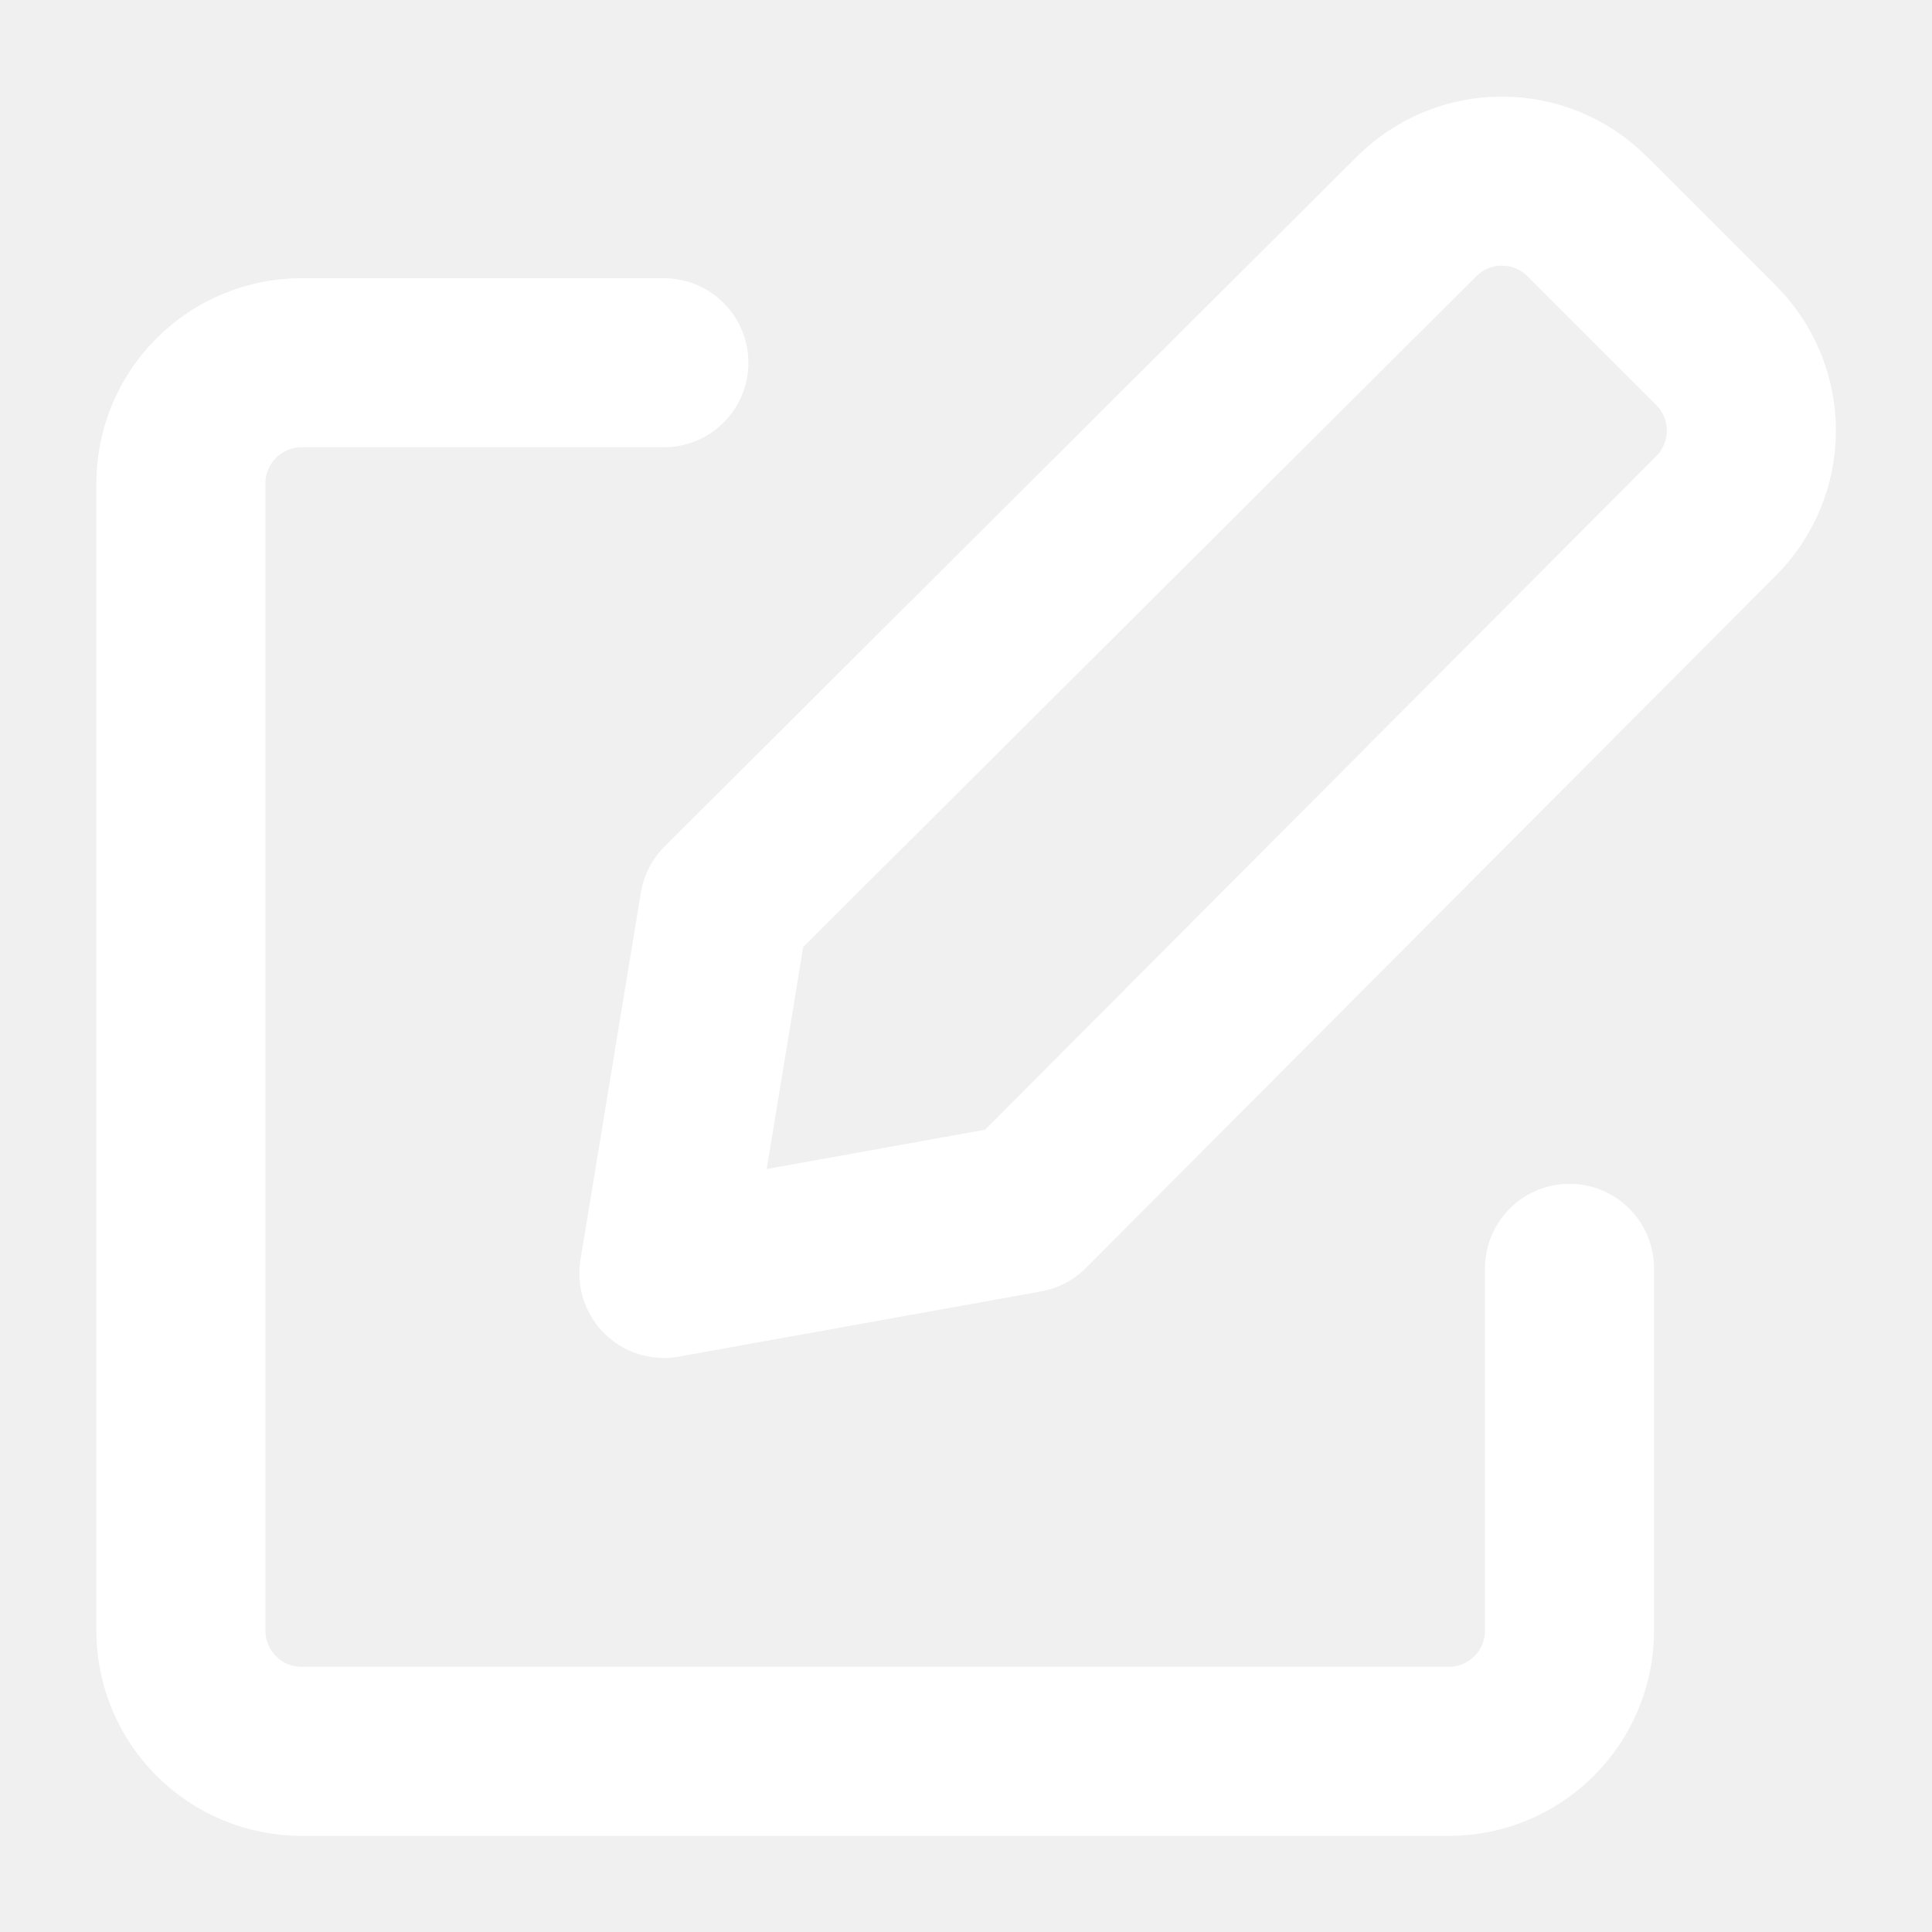
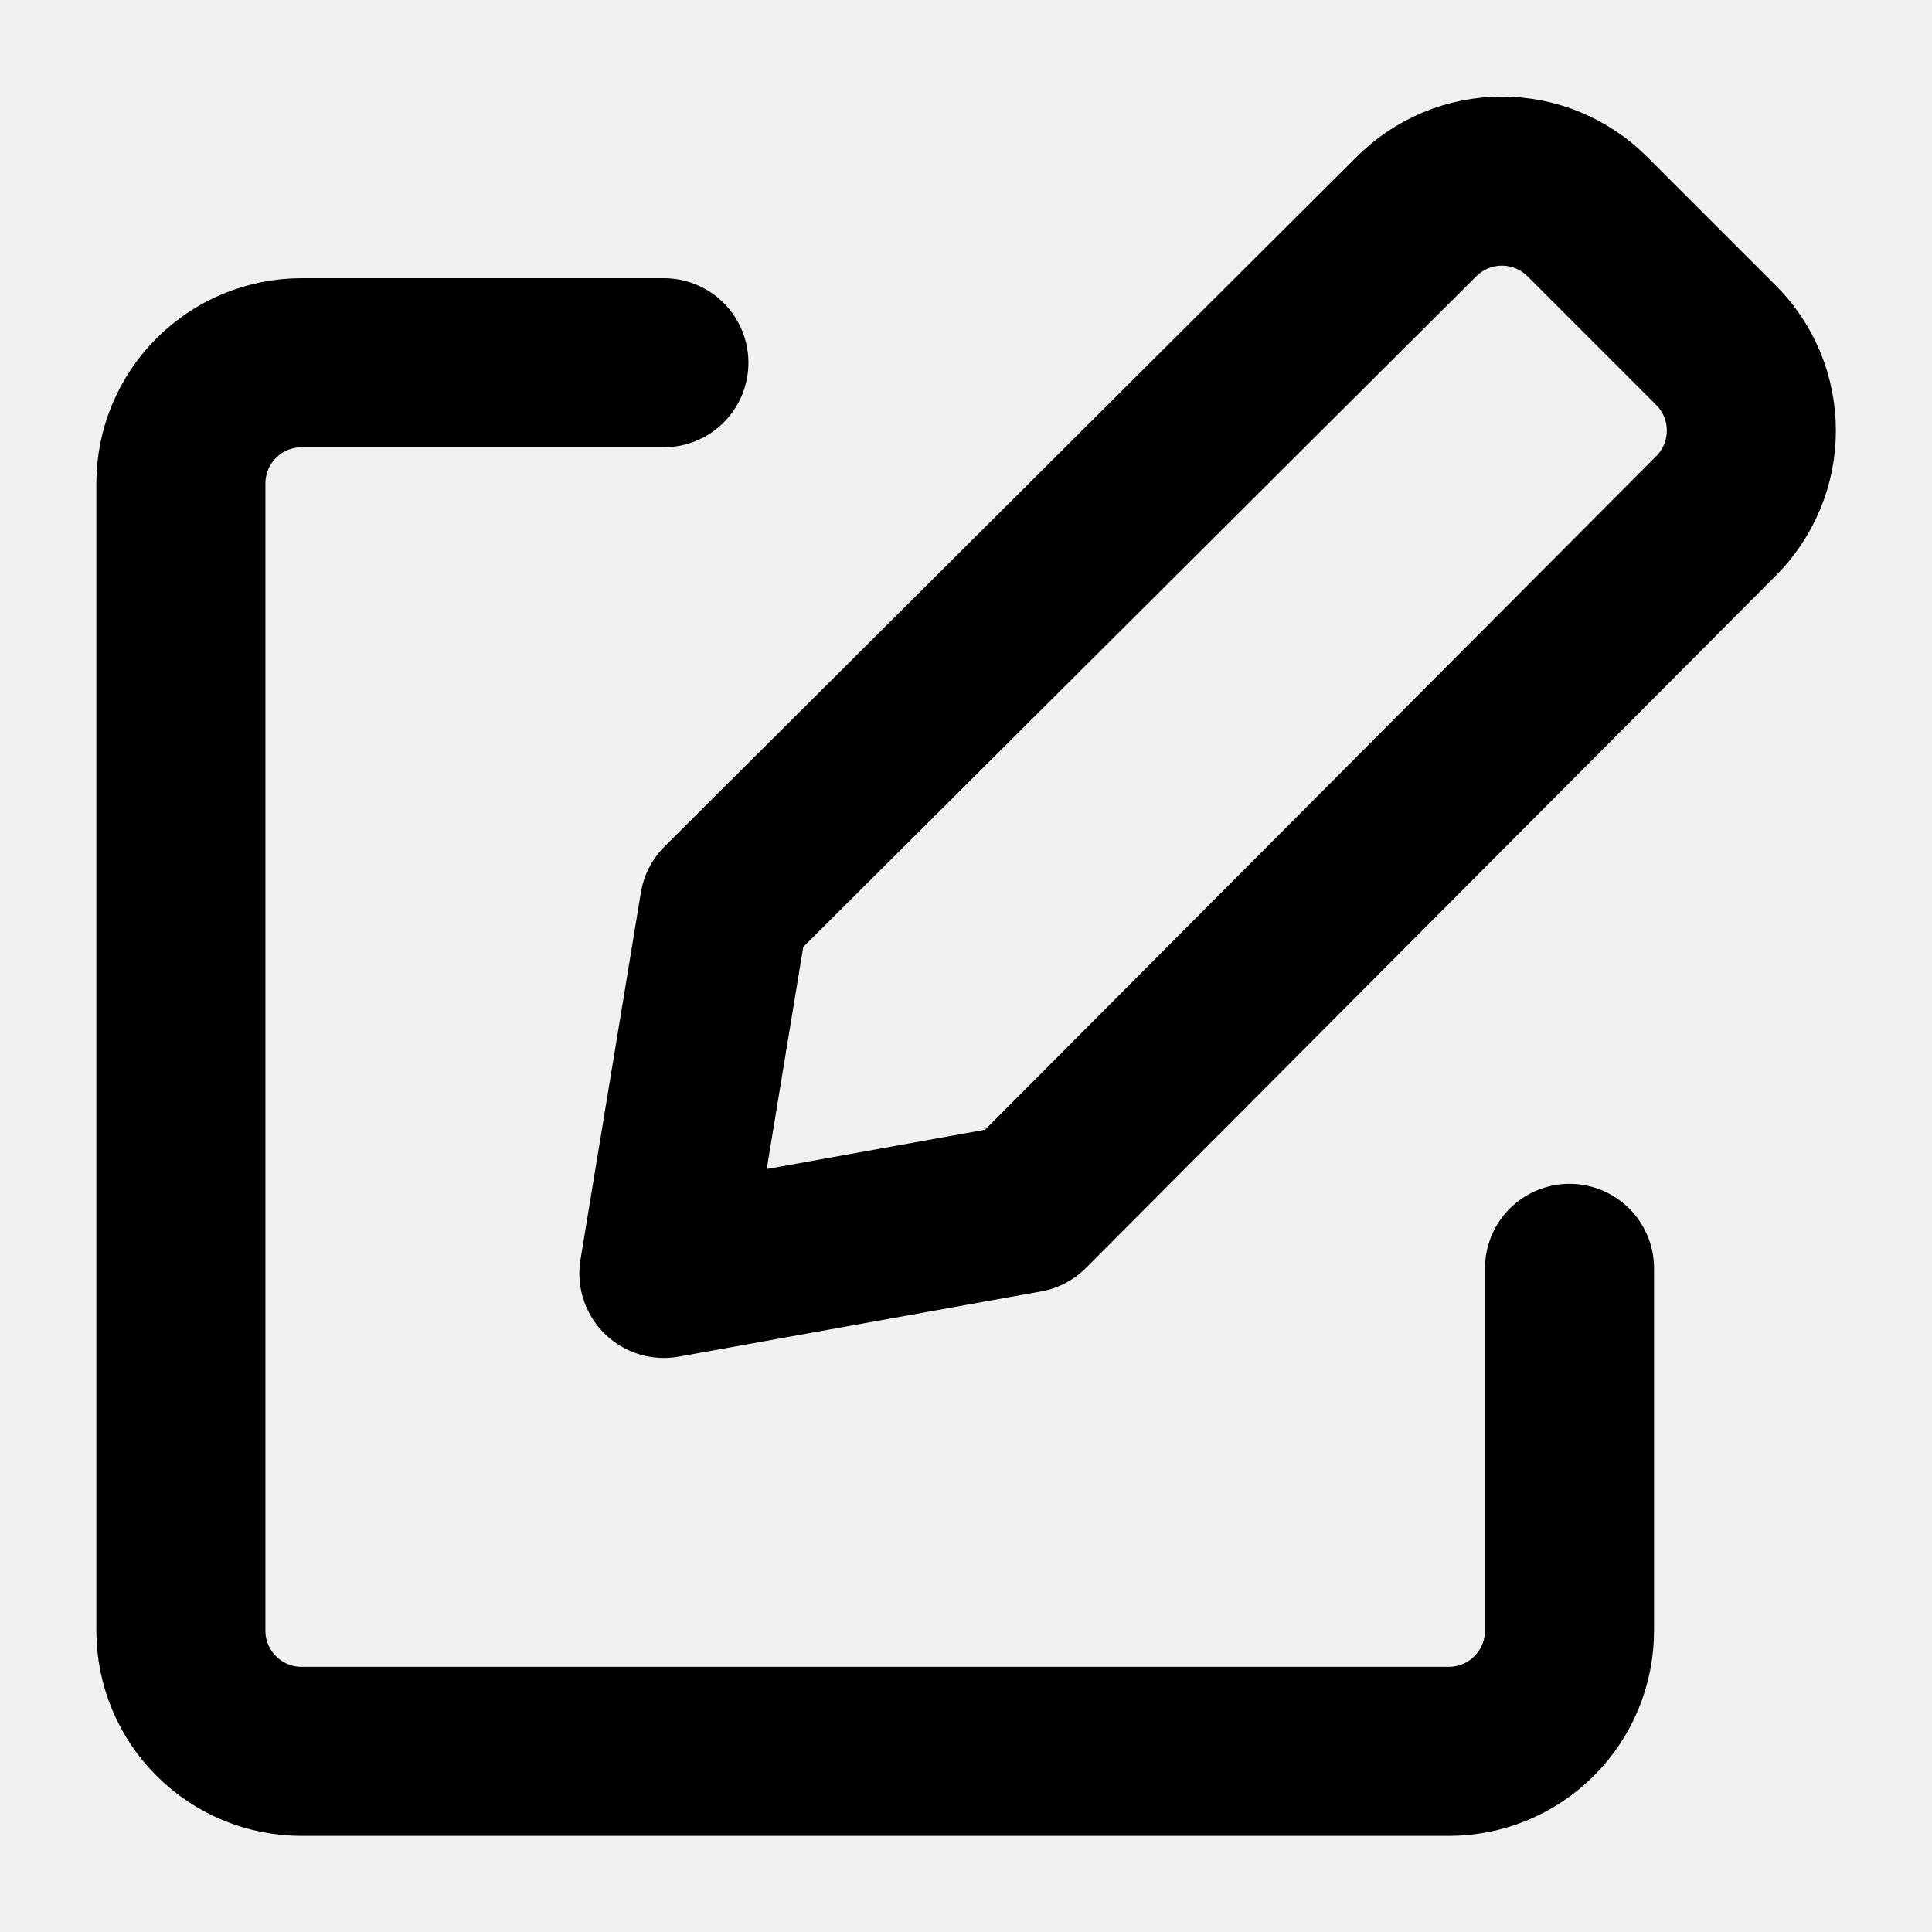
<svg xmlns="http://www.w3.org/2000/svg" width="16" height="16" viewBox="0 0 16 16" fill="none">
-   <path d="M8.498 10.006L5.498 10.546L5.998 7.506L11.728 1.796C11.821 1.702 11.932 1.628 12.053 1.577C12.175 1.526 12.306 1.5 12.438 1.5C12.57 1.5 12.701 1.526 12.823 1.577C12.944 1.628 13.055 1.702 13.148 1.796L14.208 2.856C14.302 2.949 14.376 3.059 14.427 3.181C14.478 3.303 14.504 3.434 14.504 3.566C14.504 3.698 14.478 3.829 14.427 3.95C14.376 4.072 14.302 4.183 14.208 4.276L8.498 10.006Z" stroke="white" stroke-width="1.4" stroke-linecap="round" stroke-linejoin="round" />
-   <path d="M12.998 10.504V13.504C12.998 13.769 12.893 14.024 12.705 14.211C12.518 14.399 12.263 14.504 11.998 14.504H2.498C2.233 14.504 1.978 14.399 1.791 14.211C1.603 14.024 1.498 13.769 1.498 13.504V4.004C1.498 3.739 1.603 3.484 1.791 3.297C1.978 3.109 2.233 3.004 2.498 3.004H5.498" stroke="white" stroke-width="1.4" stroke-linecap="round" stroke-linejoin="round" />
+   <path d="M8.498 10.006L5.498 10.546L5.998 7.506L11.728 1.796C11.821 1.702 11.932 1.628 12.053 1.577C12.175 1.526 12.306 1.5 12.438 1.5C12.57 1.5 12.701 1.526 12.823 1.577C12.944 1.628 13.055 1.702 13.148 1.796L14.208 2.856C14.302 2.949 14.376 3.059 14.427 3.181C14.478 3.303 14.504 3.434 14.504 3.566C14.504 3.698 14.478 3.829 14.427 3.95C14.376 4.072 14.302 4.183 14.208 4.276L8.498 10.006Z" stroke="currentColor" stroke-width="1.4" stroke-linecap="round" stroke-linejoin="round" />
+   <path d="M12.998 10.504V13.504C12.998 13.769 12.893 14.024 12.705 14.211C12.518 14.399 12.263 14.504 11.998 14.504H2.498C2.233 14.504 1.978 14.399 1.791 14.211C1.603 14.024 1.498 13.769 1.498 13.504V4.004C1.498 3.739 1.603 3.484 1.791 3.297C1.978 3.109 2.233 3.004 2.498 3.004H5.498" stroke="currentColor" stroke-width="1.4" stroke-linecap="round" stroke-linejoin="round" />
</svg>
